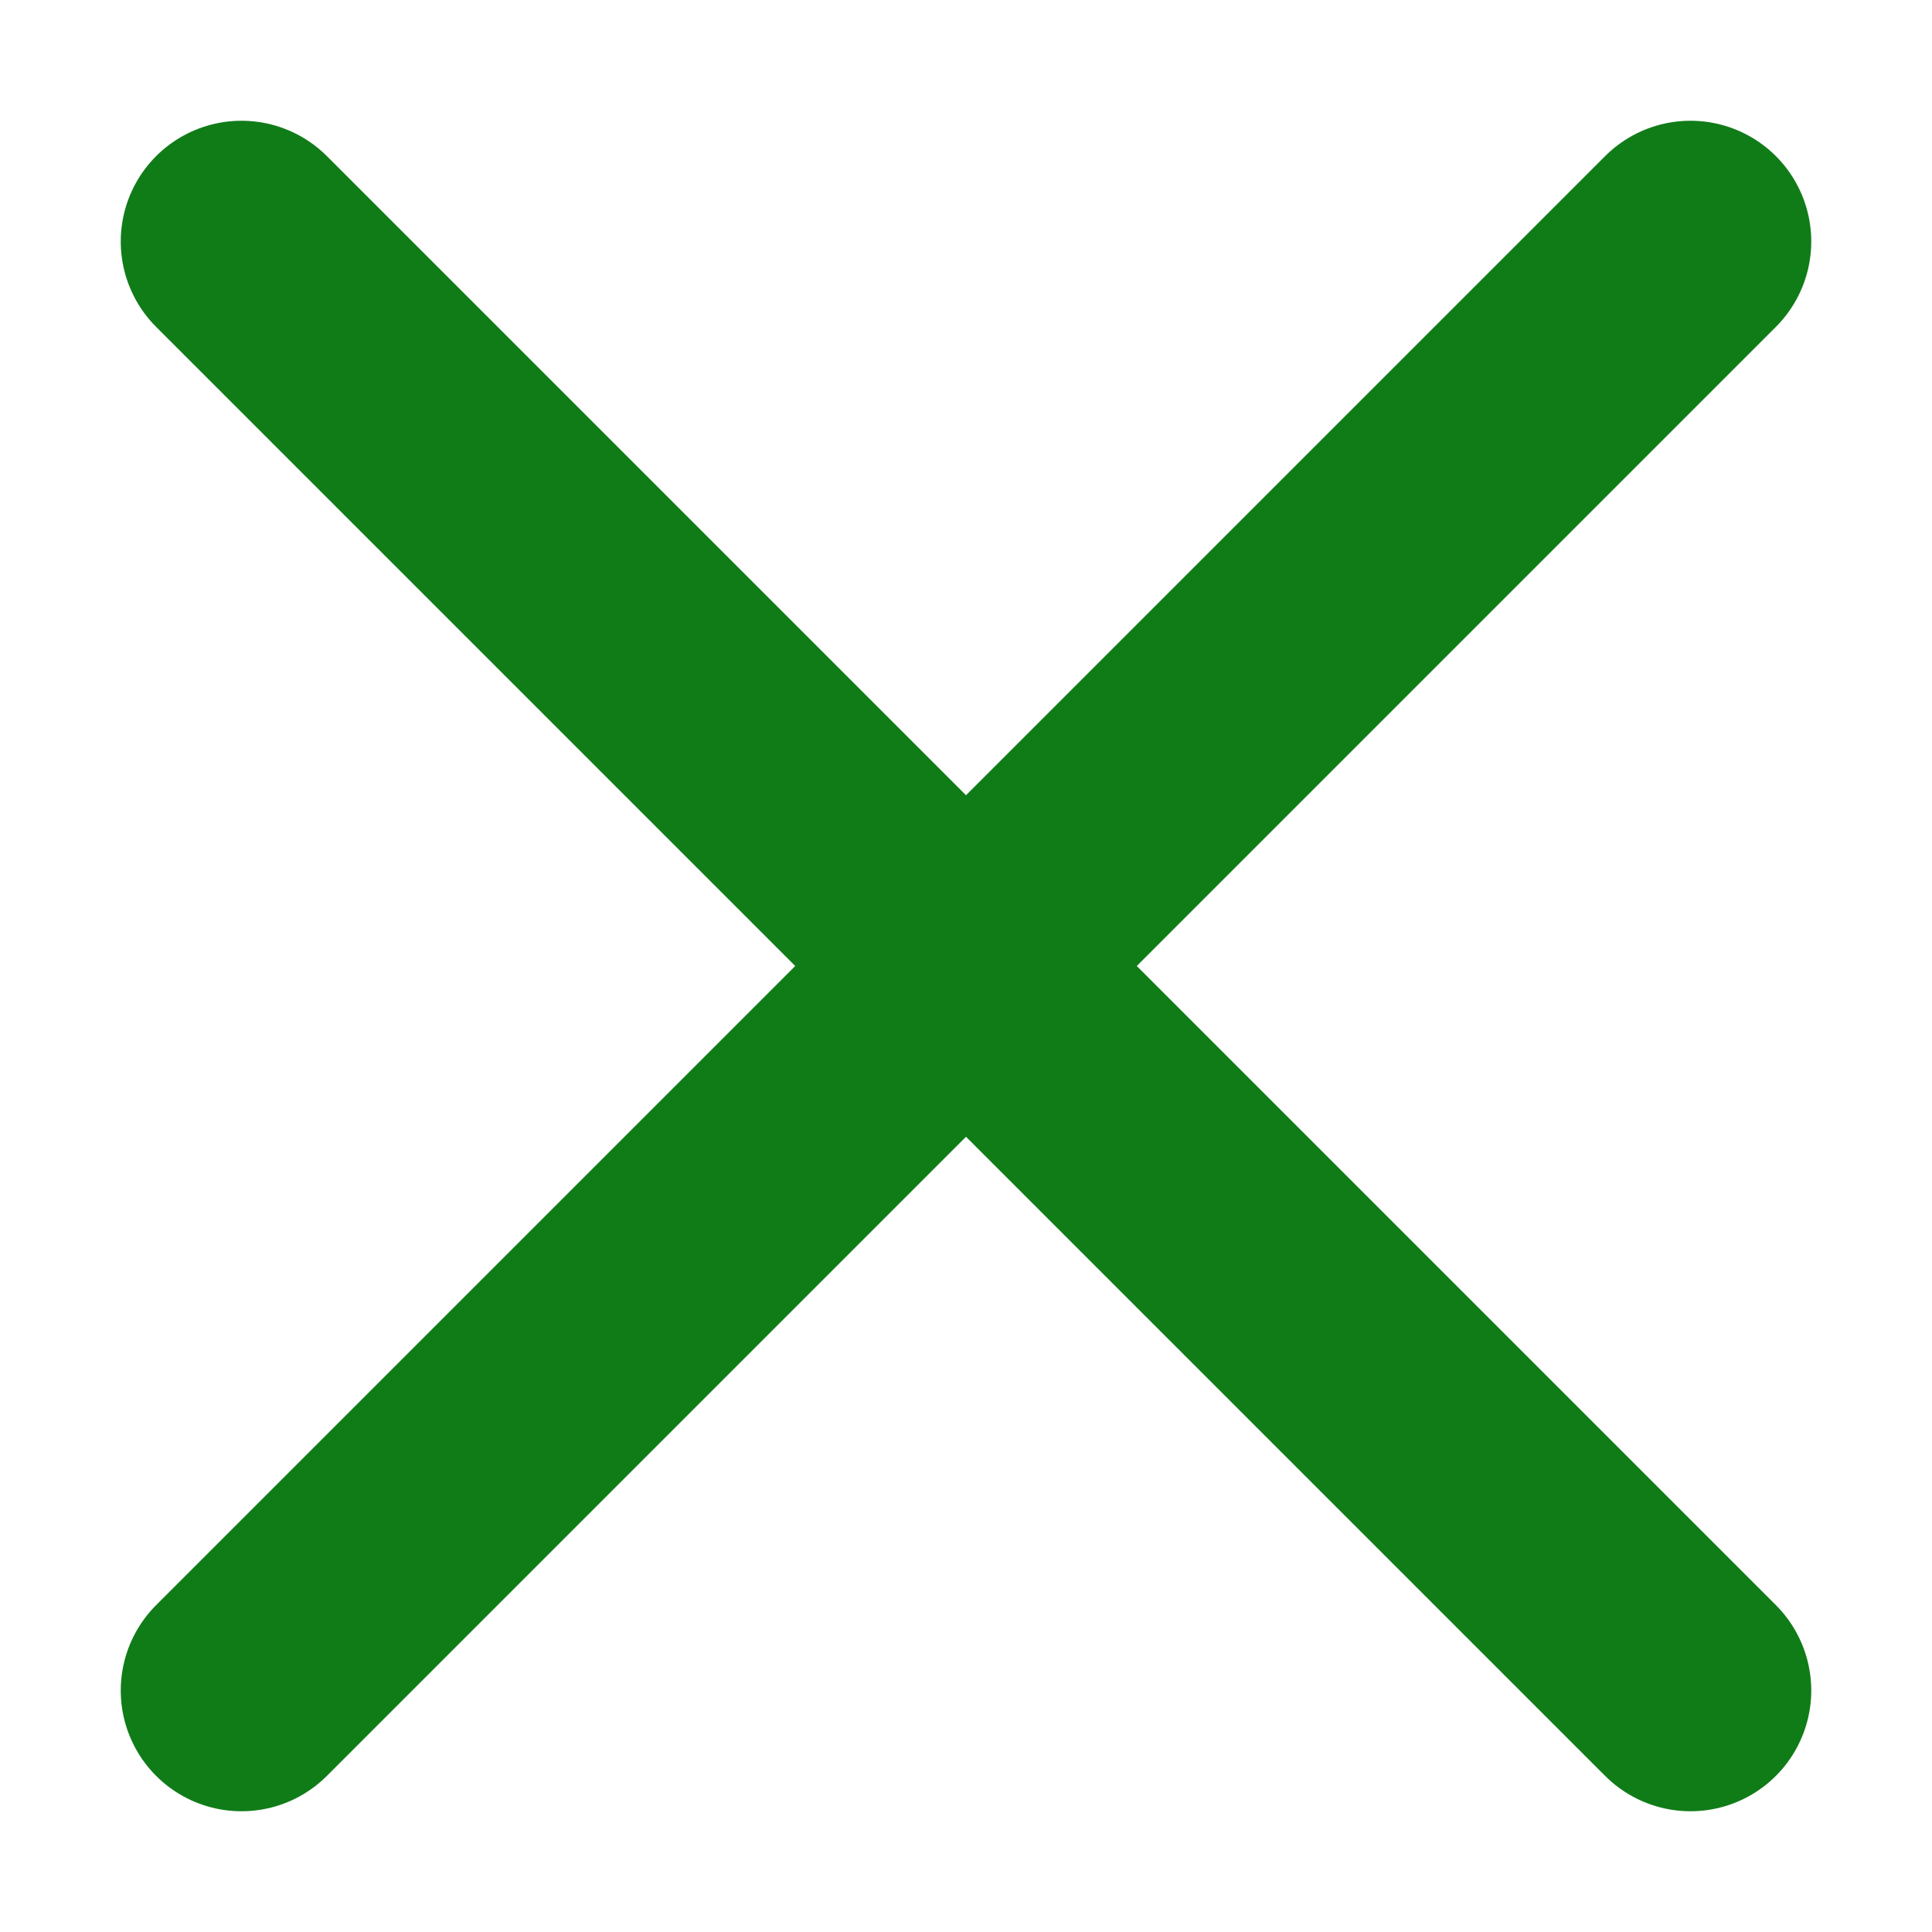
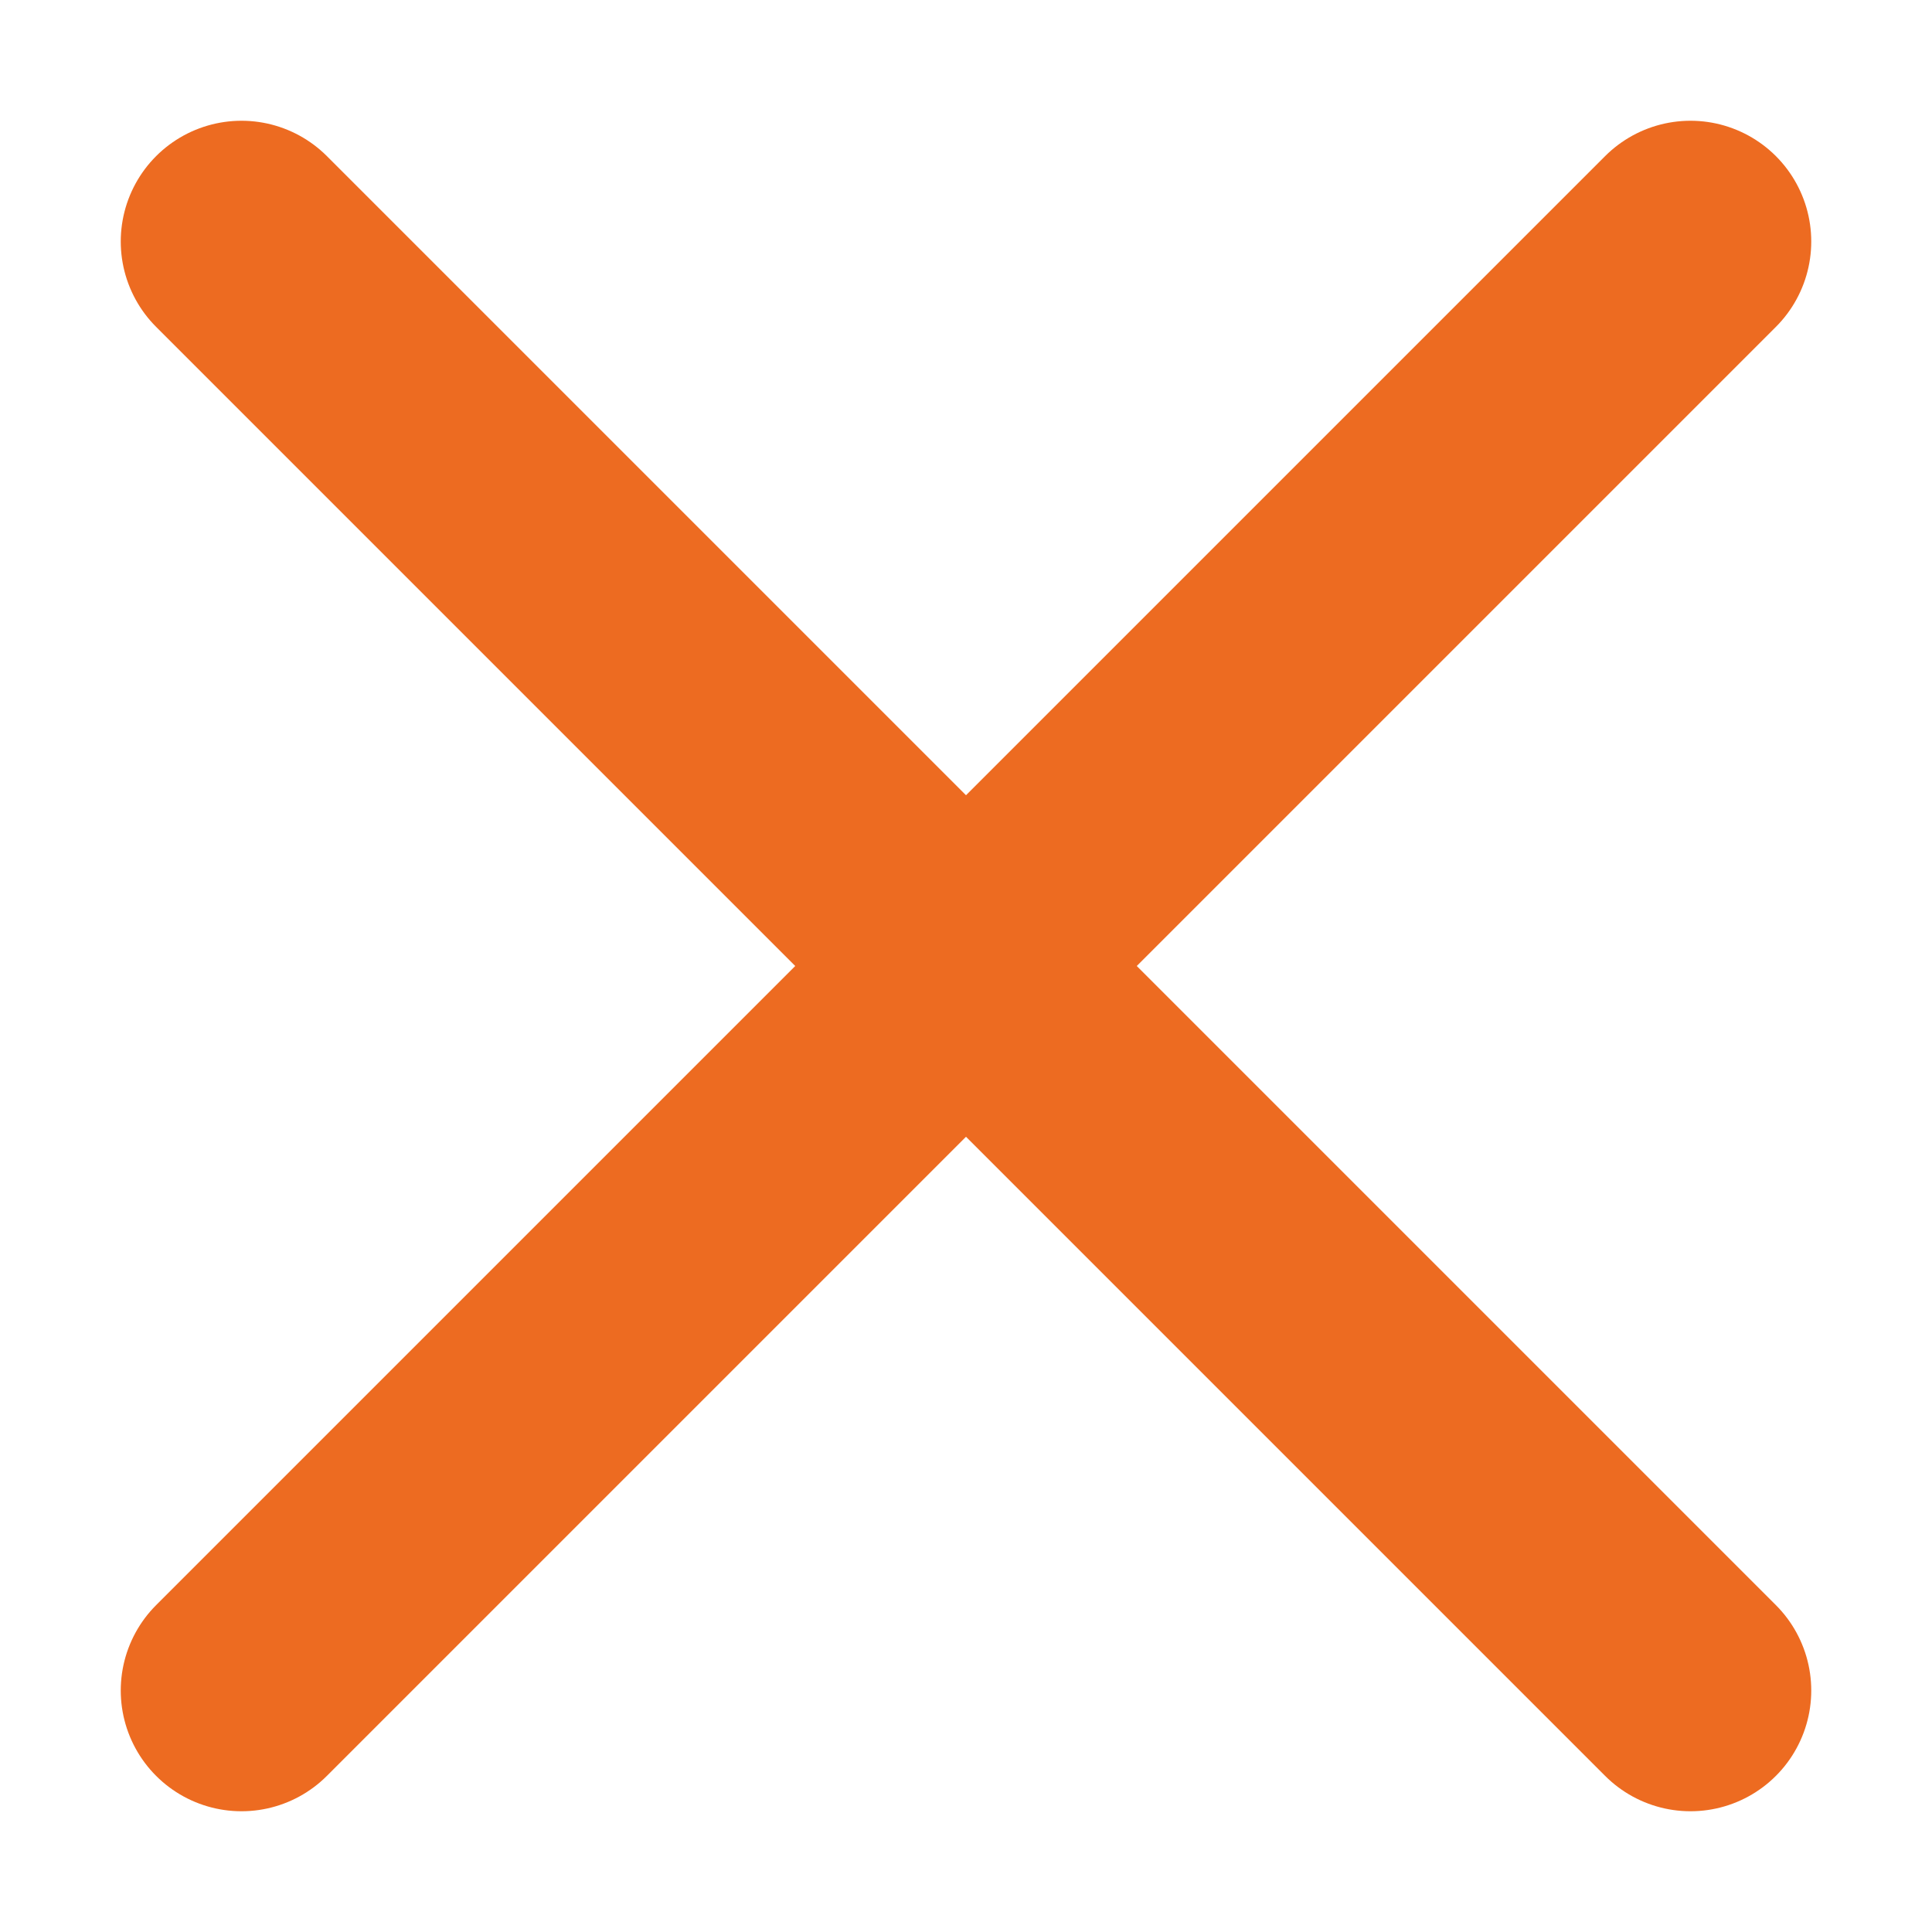
<svg xmlns="http://www.w3.org/2000/svg" version="1.0" id="Layer_1" x="0px" y="0px" viewBox="0 0 16 16" enable-background="new 0 0 16 16" xml:space="preserve">
  <g id="cross">
    <g>
-       <line fill="none" stroke="#107C18" stroke-width="2" stroke-linecap="round" stroke-miterlimit="10" x1="14" y1="2" x2="2" y2="14" />
+       <line fill="none" stroke="#ED6B21" stroke-width="2" stroke-linecap="round" stroke-miterlimit="10" x1="14" y1="2" x2="2" y2="14" />
    </g>
    <g>
-       <line fill="none" stroke="#107C18" stroke-width="2" stroke-linecap="round" stroke-miterlimit="10" x1="2" y1="2" x2="14" y2="14" />
+       <line fill="none" stroke="#ED6B21" stroke-width="2" stroke-linecap="round" stroke-miterlimit="10" x1="2" y1="2" x2="14" y2="14" />
    </g>
  </g>
</svg>
